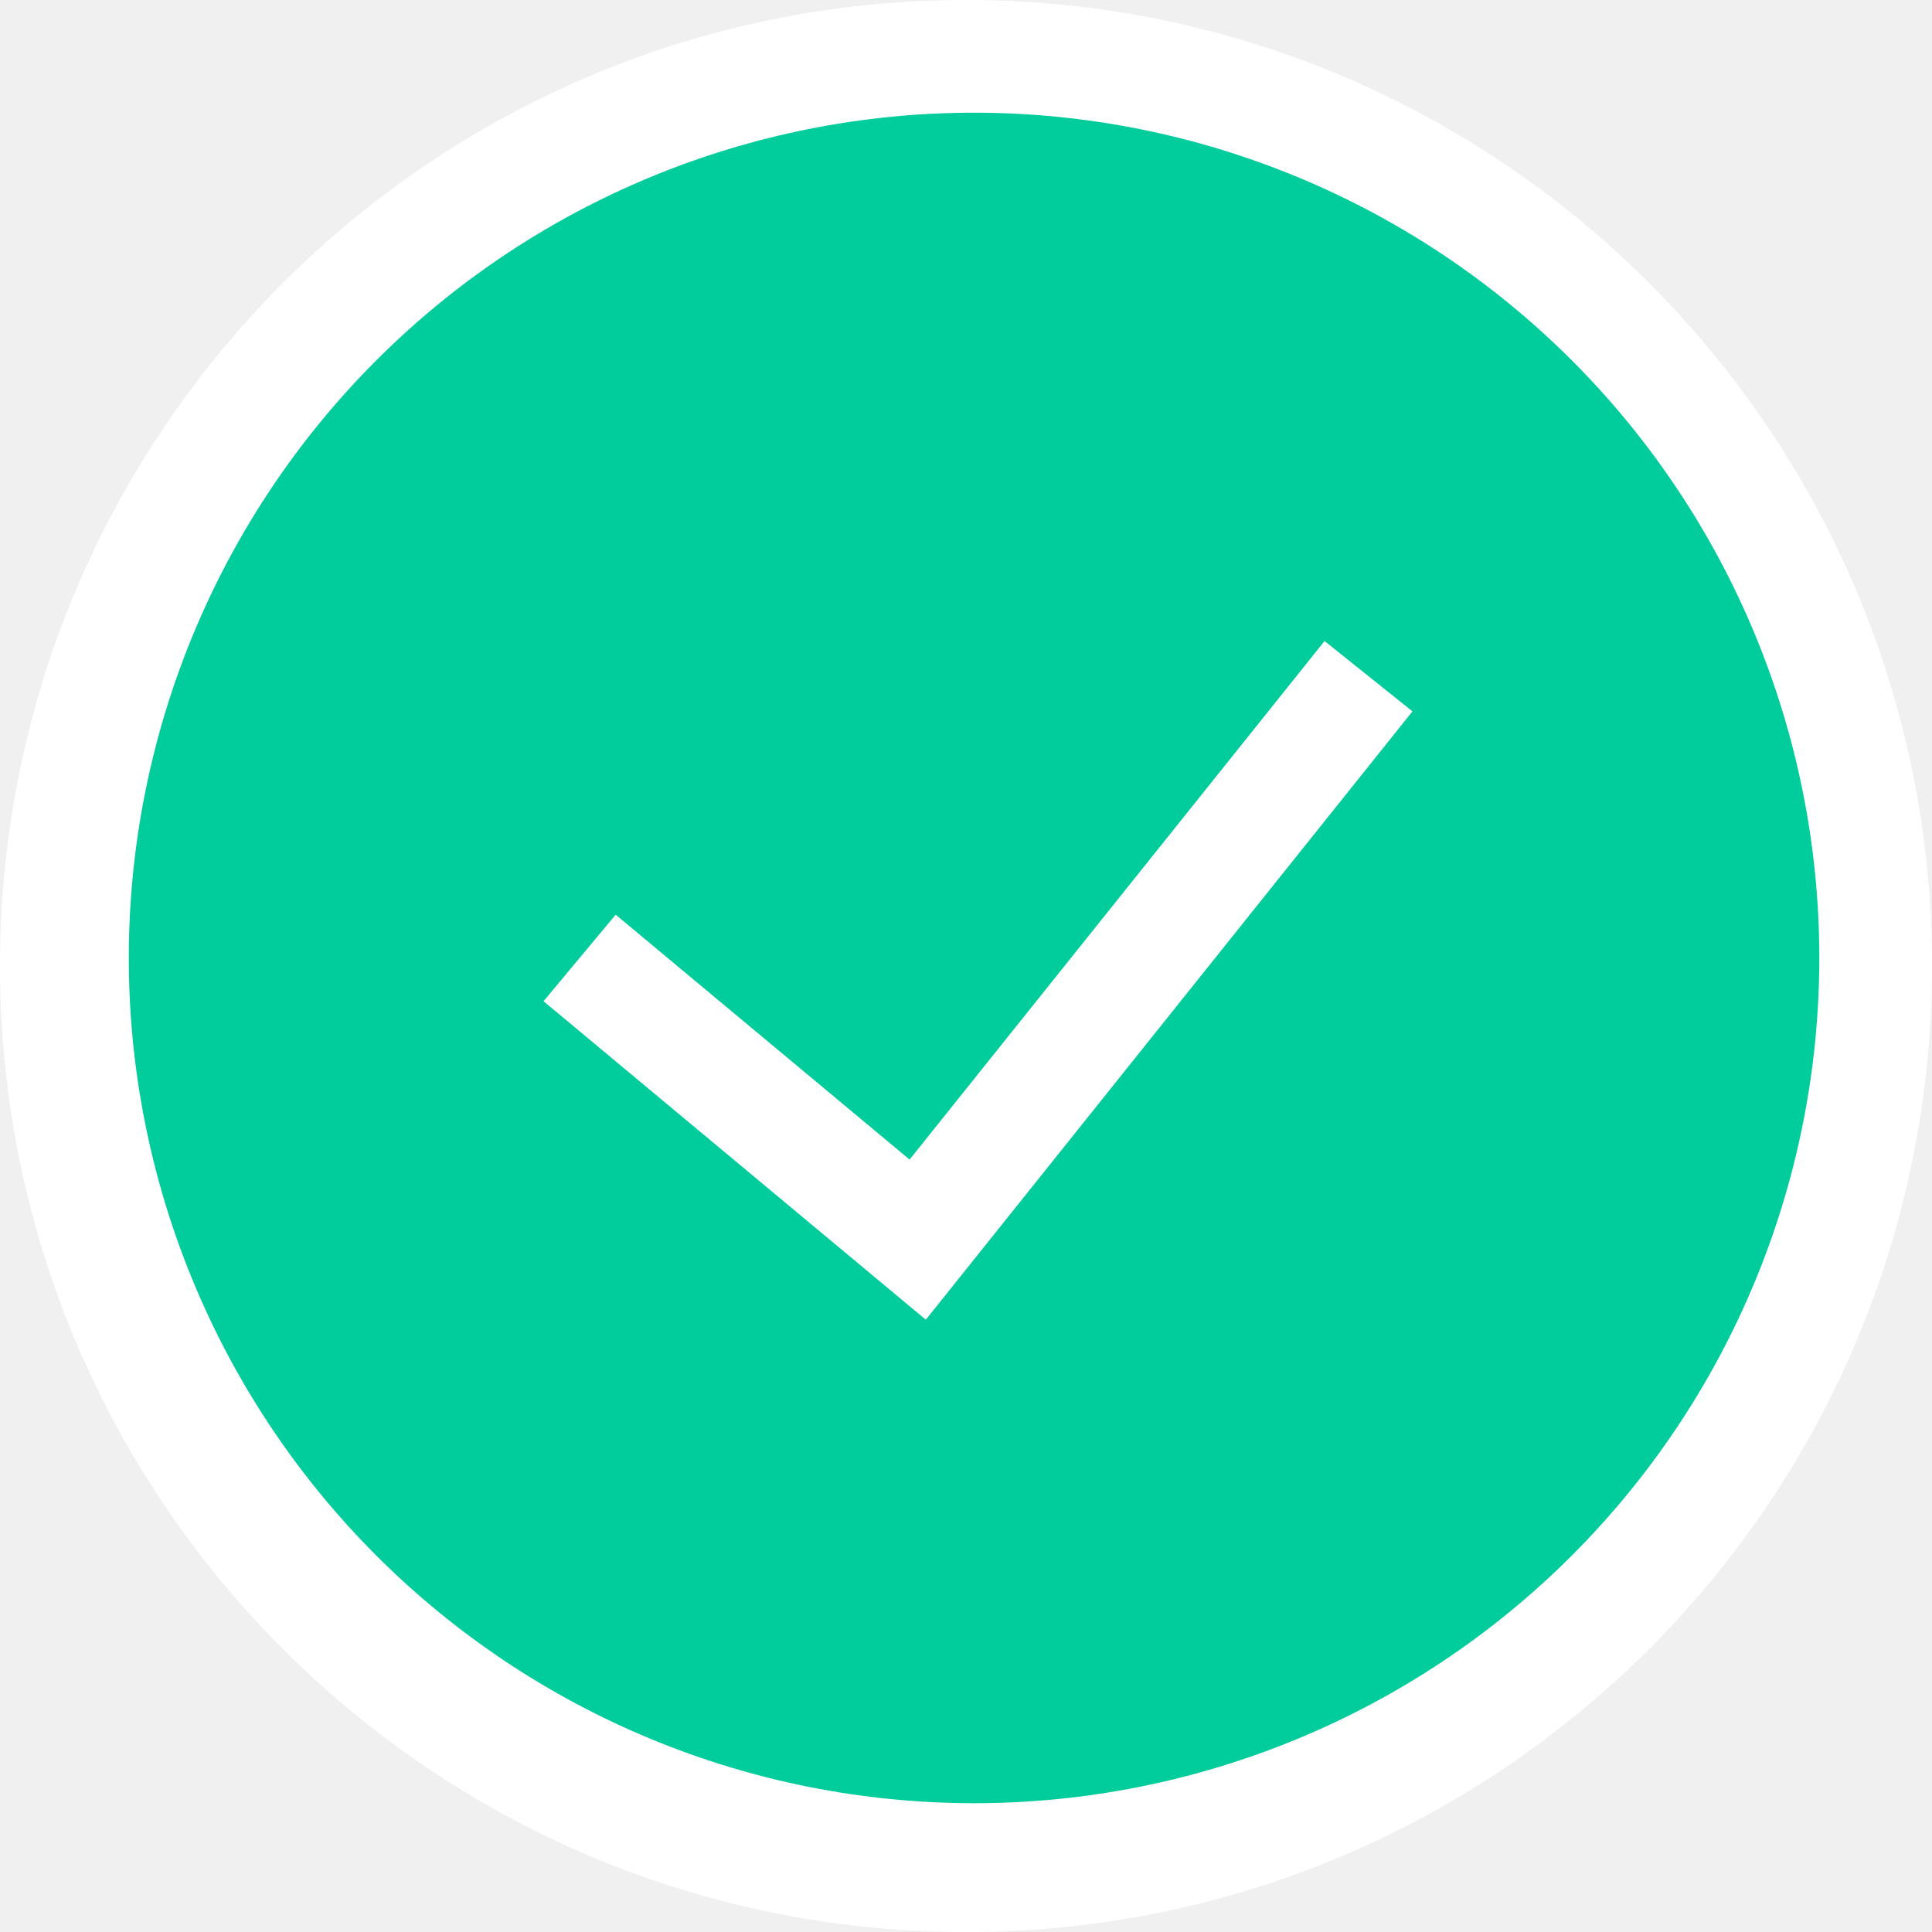
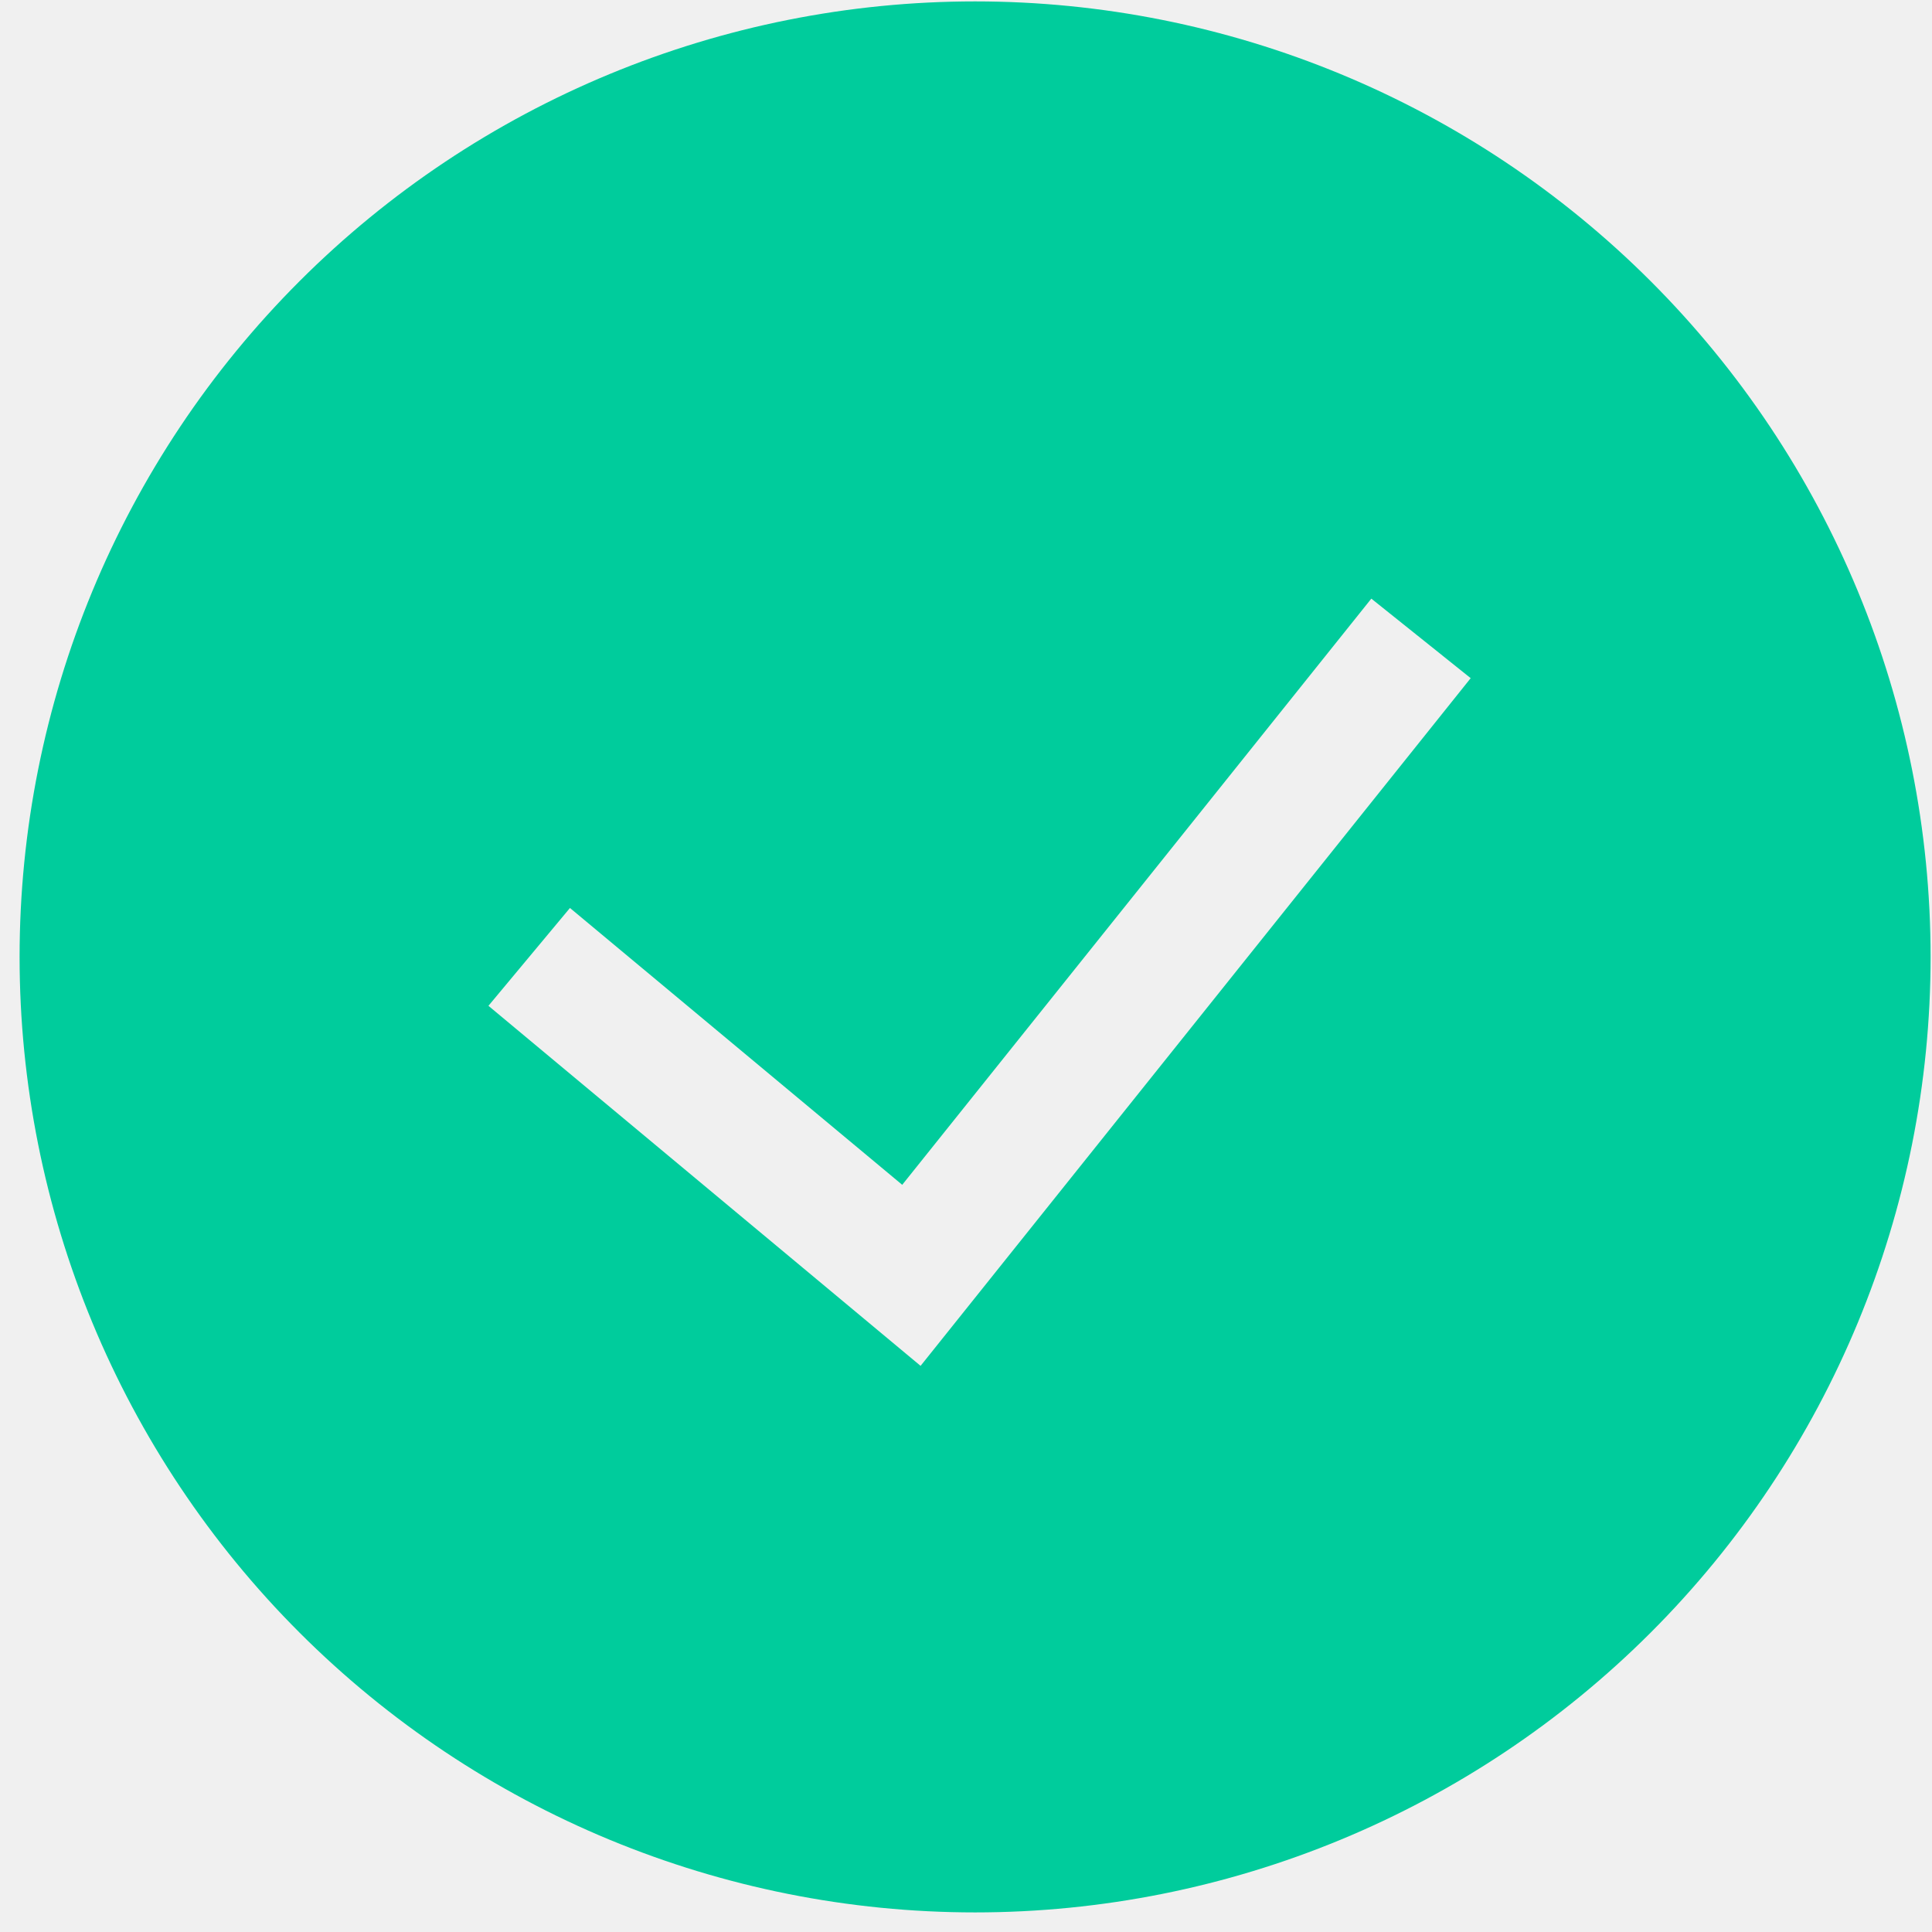
- <svg xmlns="http://www.w3.org/2000/svg" width="120" height="120" viewBox="0 0 120 120" fill="none">
-   <circle cx="60" cy="60" r="60" fill="white" />
-   <g clip-path="url(#clip0_771_448)">
-     <path fill-rule="evenodd" clip-rule="evenodd" d="M8 59.5C8 45.576 13.531 32.223 23.377 22.377C33.223 12.531 46.576 7 60.5 7C74.424 7 87.777 12.531 97.623 22.377C107.469 32.223 113 45.576 113 59.5C113 73.424 107.469 86.777 97.623 96.623C87.777 106.469 74.424 112 60.5 112C46.576 112 33.223 106.469 23.377 96.623C13.531 86.777 8 73.424 8 59.5ZM57.504 81.97L87.73 44.184L82.27 39.816L56.496 72.023L38.24 56.812L33.76 62.188L57.504 81.97Z" fill="#00cc9c" />
-   </g>
-   <defs>
-     <clipPath id="clip0_771_448">
-       <rect width="105" height="105" fill="white" transform="translate(8 7)" />
-     </clipPath>
-   </defs>
+ <svg xmlns="http://www.w3.org/2000/svg" width="92" height="92" viewBox="0 0 92 92" fill="none">
+   <path fill-rule="evenodd" clip-rule="evenodd" d="M0.933 45.567C0.933 33.499 5.727 21.926 14.26 13.393C22.793 4.86 34.366 0.067 46.433 0.067C58.501 0.067 70.074 4.86 78.607 13.393C87.14 21.926 91.933 33.499 91.933 45.567C91.933 57.634 87.14 69.207 78.607 77.74C70.074 86.273 58.501 91.067 46.433 91.067C34.366 91.067 22.793 86.273 14.26 77.74C5.727 69.207 0.933 57.634 0.933 45.567ZM43.837 65.041L70.033 32.293L65.301 28.507L42.963 56.42L27.141 43.237L23.259 47.896L43.837 65.041Z" fill="#00CC9C" />
</svg>
